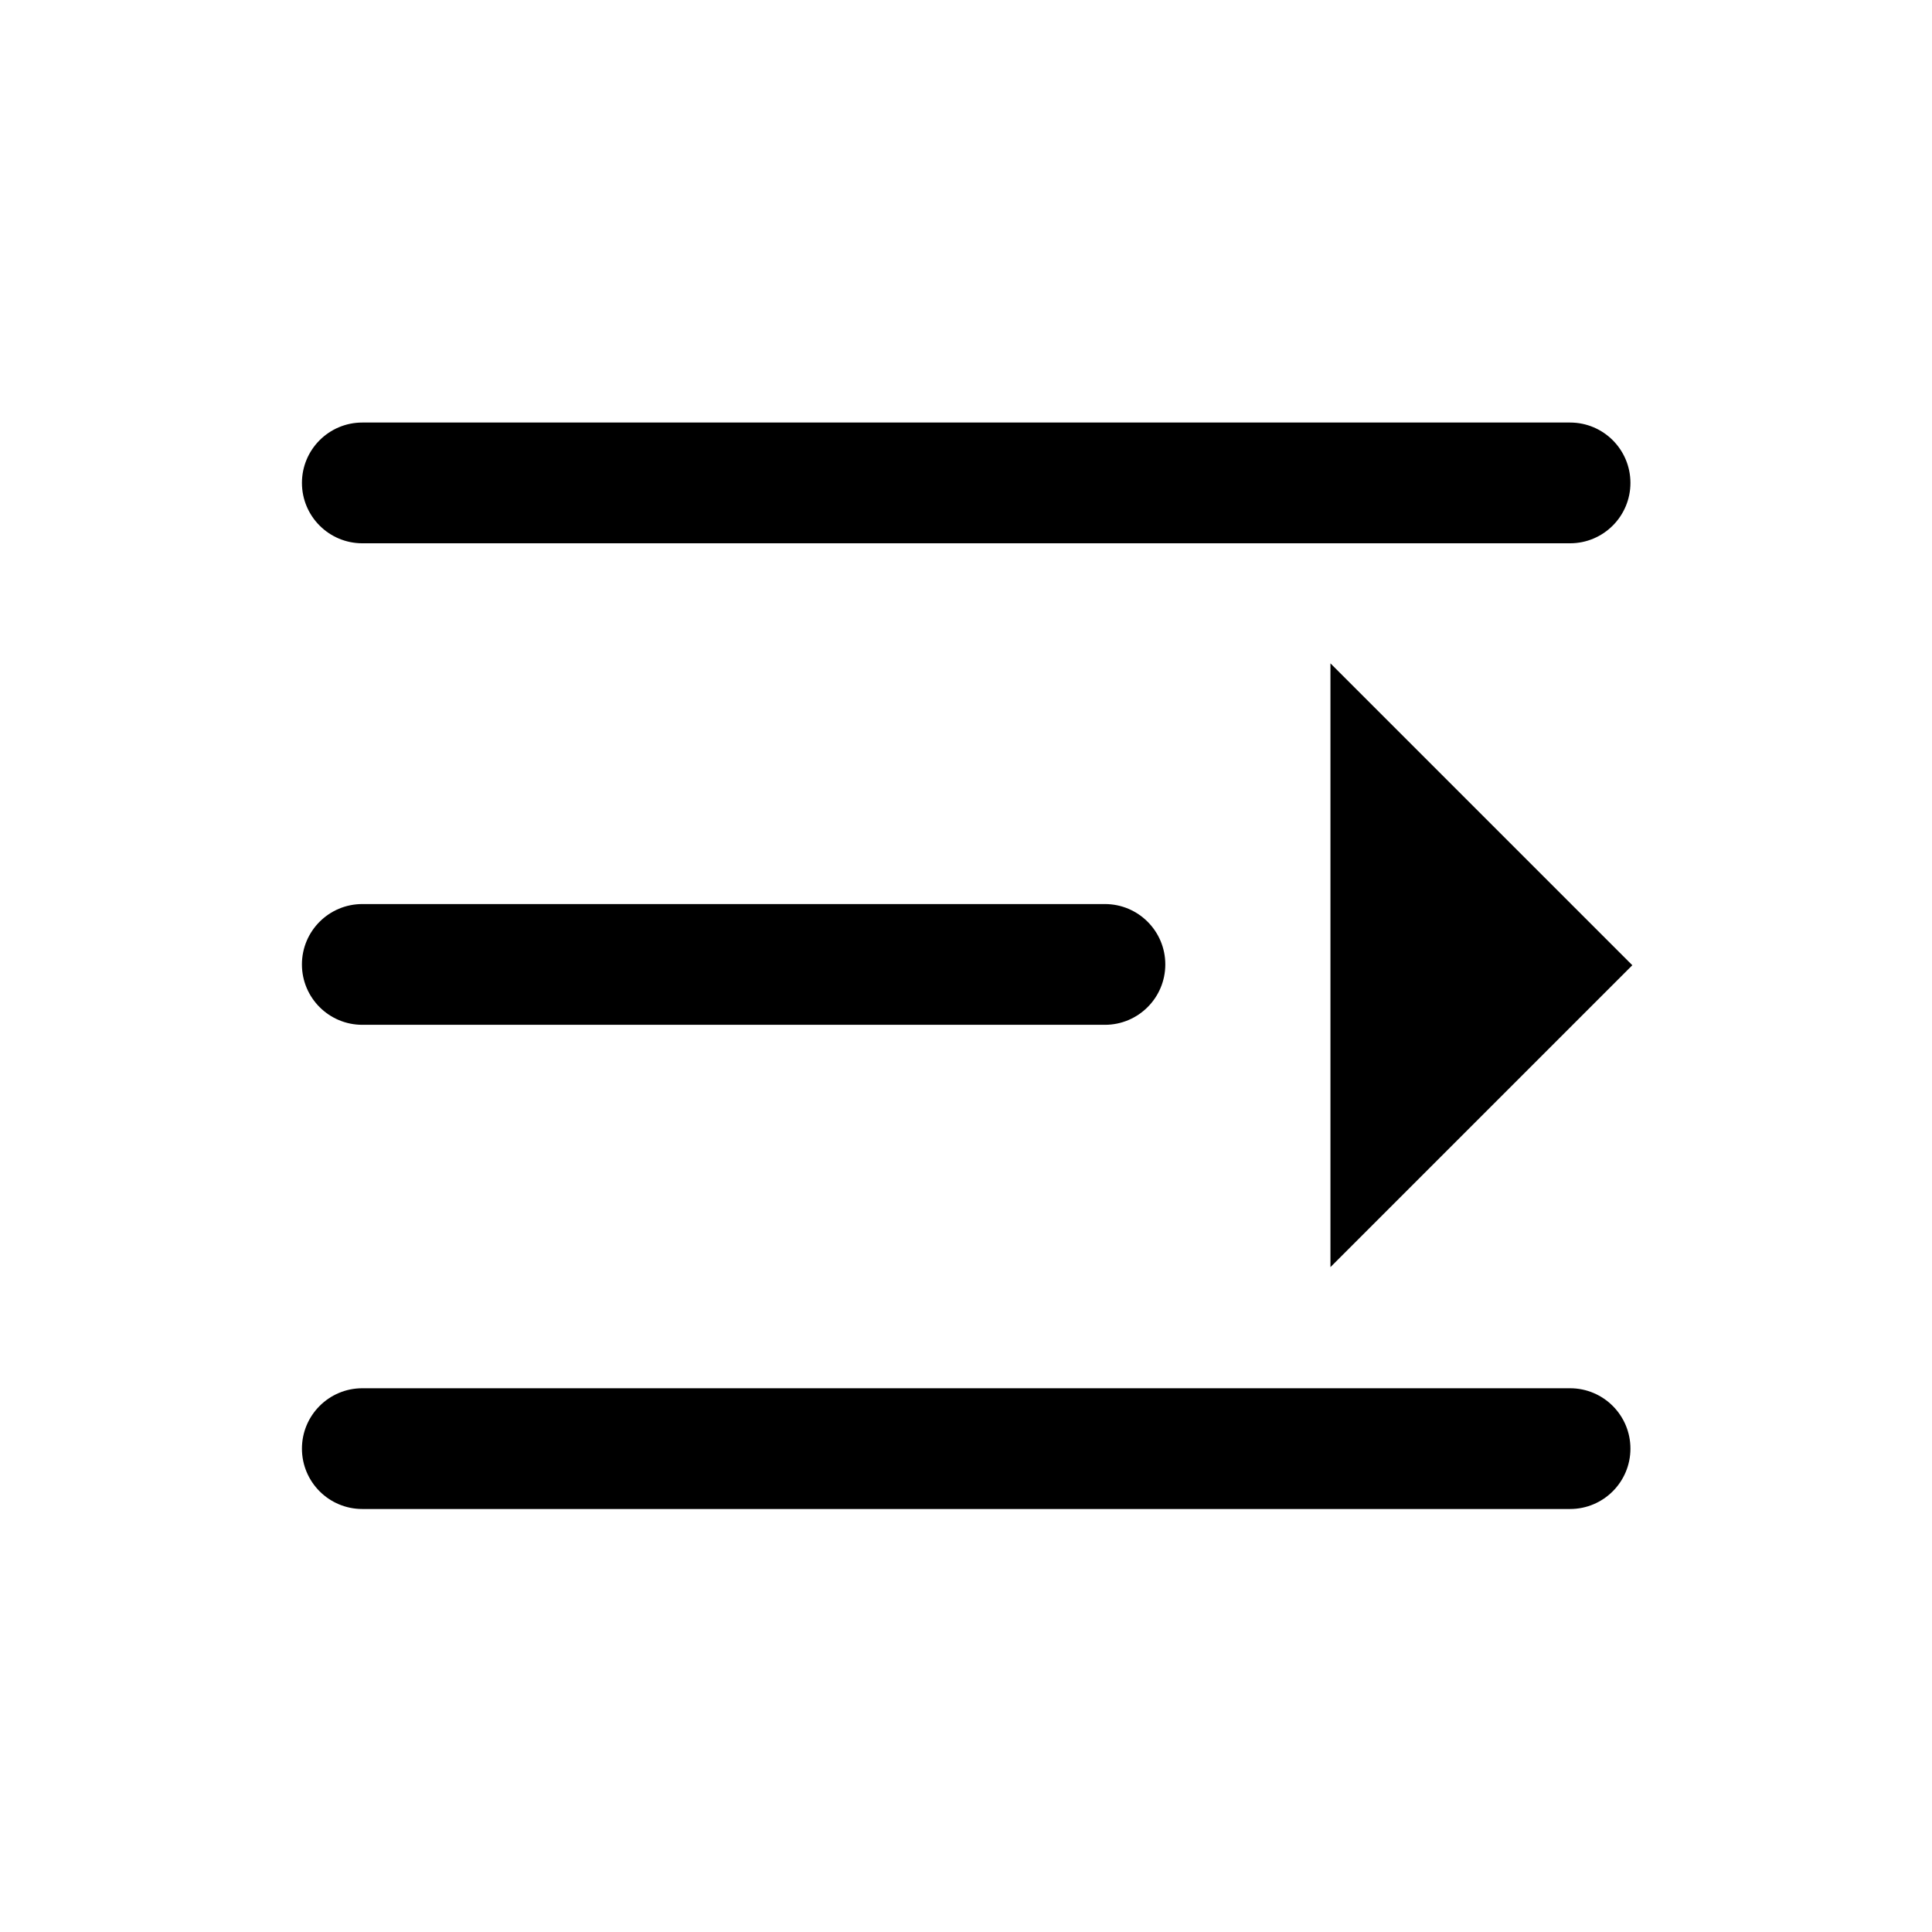
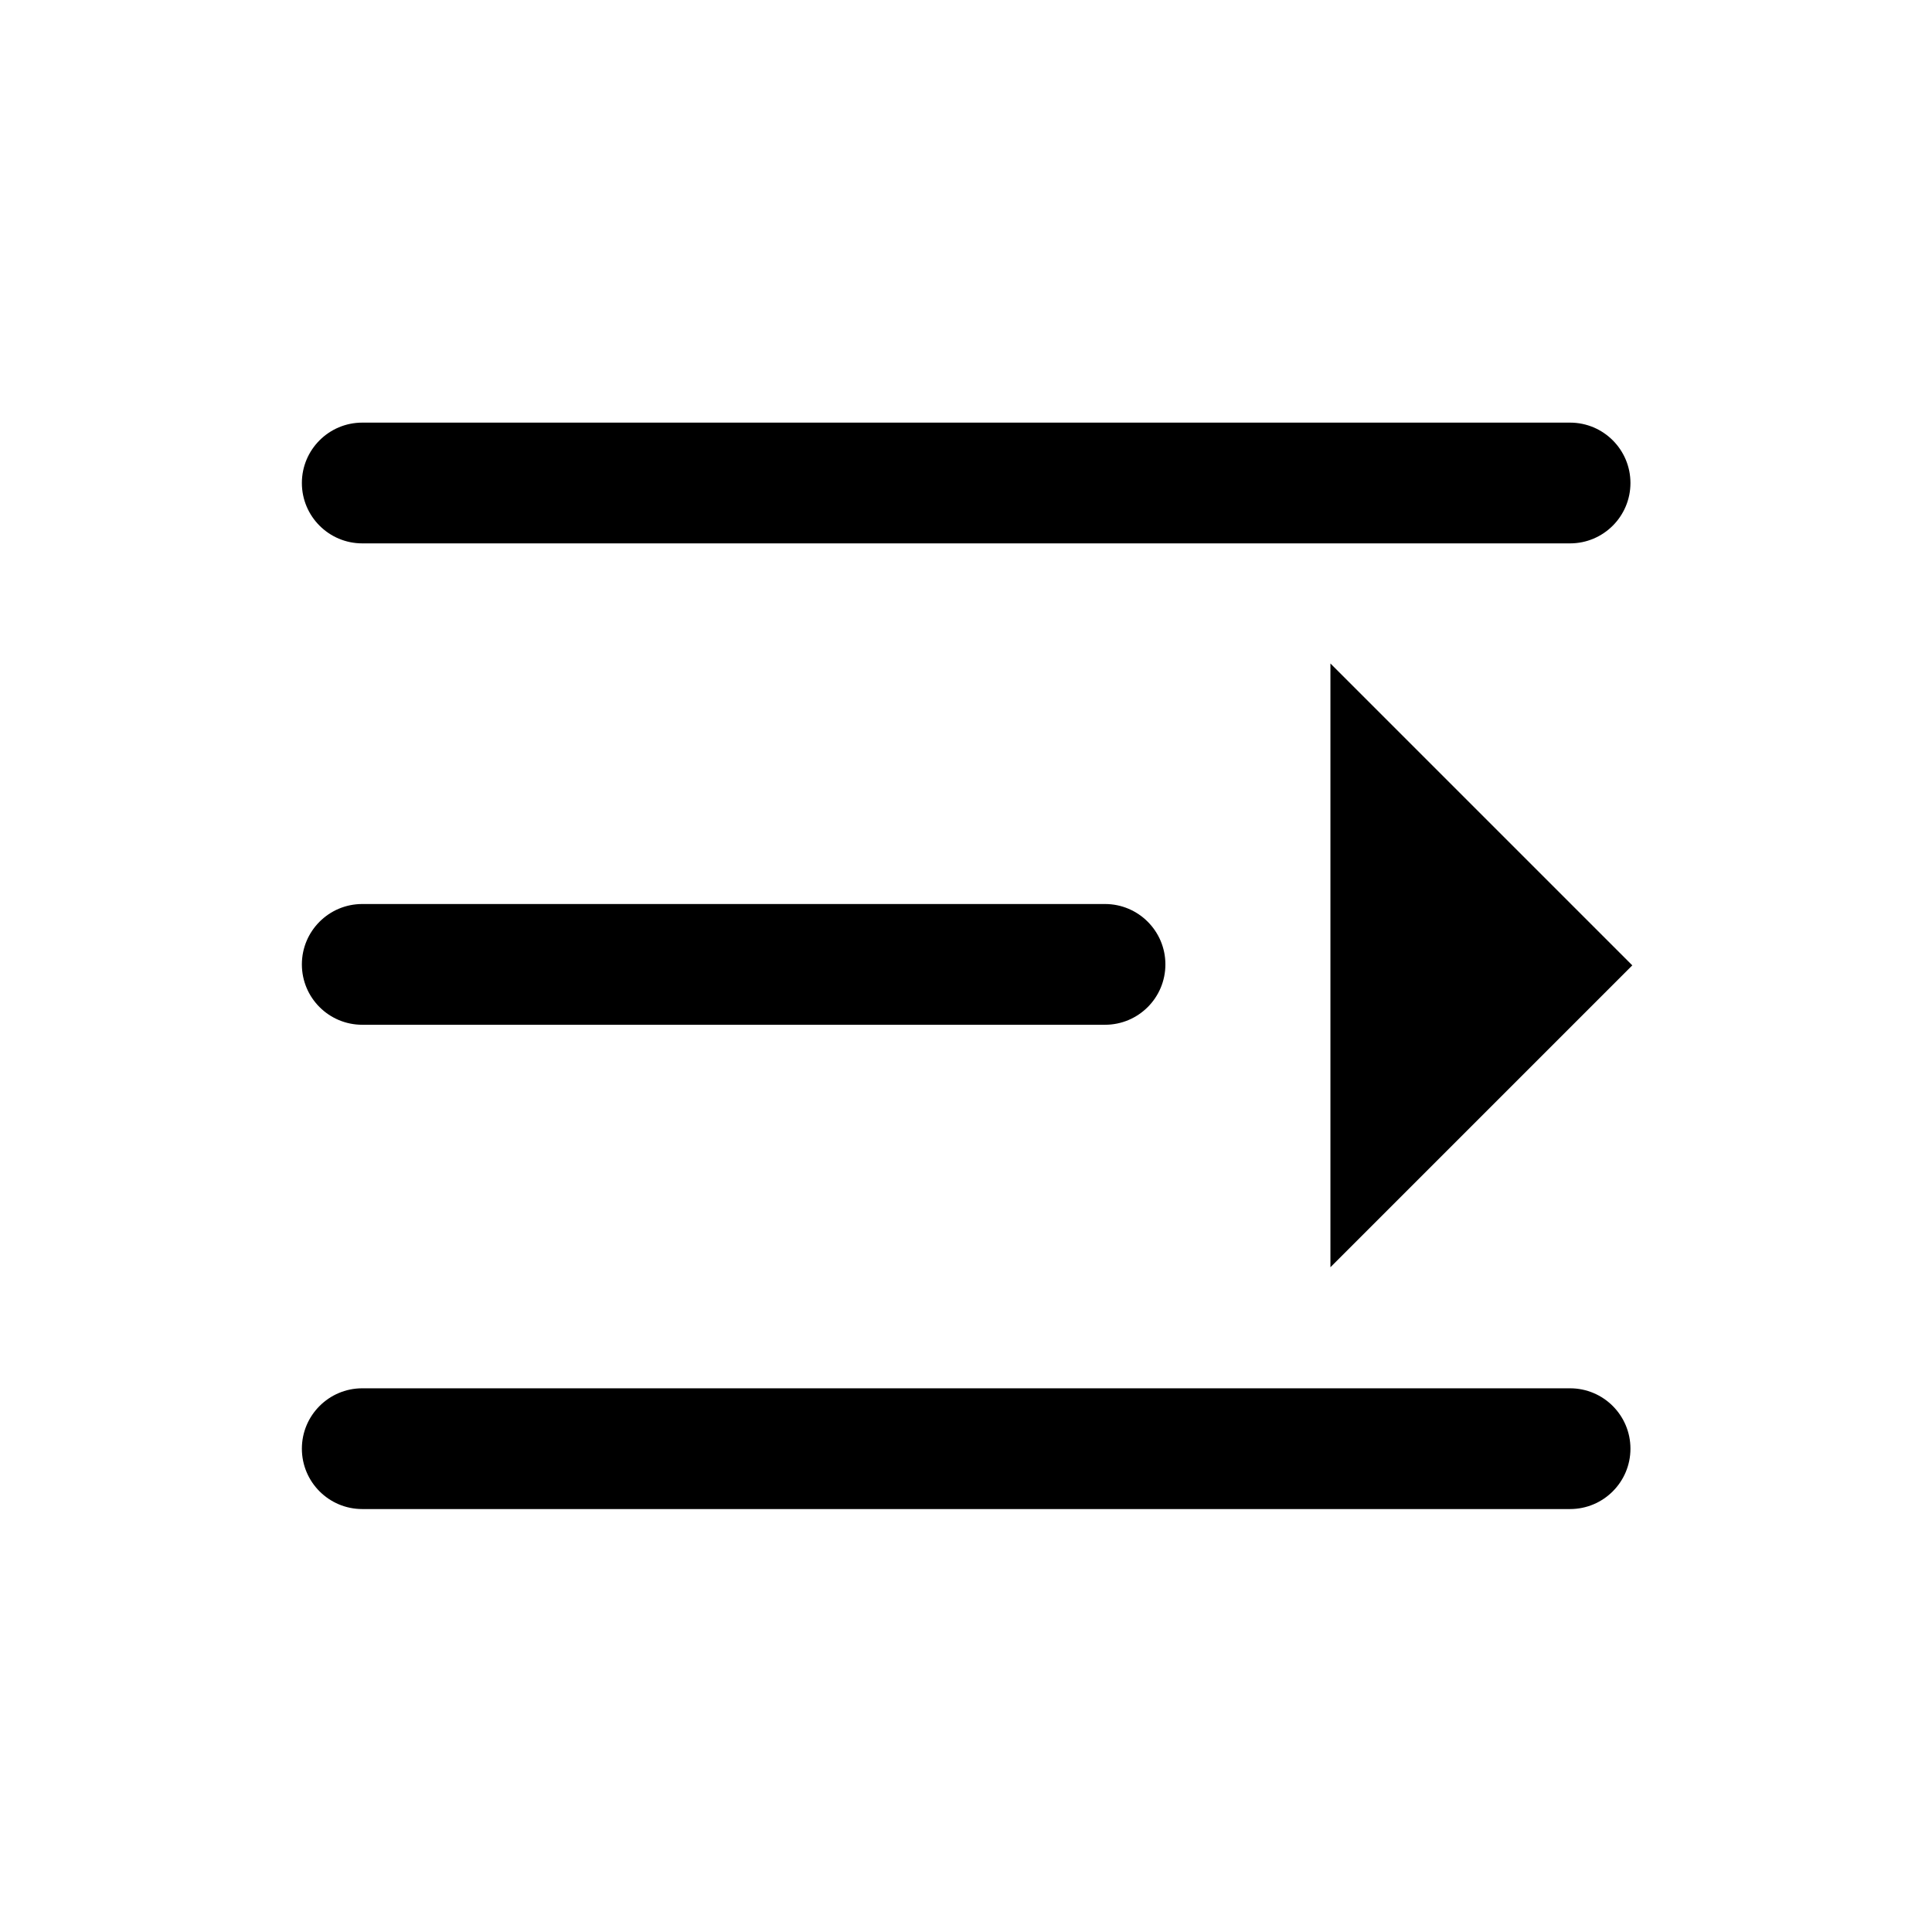
- <svg xmlns="http://www.w3.org/2000/svg" t="1640004982073" class="icon" viewBox="0 0 1024 1024" version="1.1" p-id="2866" width="200" height="200">
-   <defs>
-     <style type="text/css" />
-   </defs>
-   <path d="M192.037 287.953h640.124c17.673 0 32-14.327 32-32s-14.327-32-32-32H192.037c-17.673 0-32 14.327-32 32s14.327 32 32 32zM192.028 543.17h393.608c17.673 0 32-14.327 32-32s-14.327-32-32-32H192.028c-17.673 0-32 14.327-32 32s14.327 32 32 32zM832.161 735.802H192.037c-17.673 0-32 14.327-32 32s14.327 32 32 32h640.124c17.673 0 32-14.327 32-32s-14.327-32-32-32zM705.162 671.594l160-160-160-160z" fill="" p-id="2867" />
+ <svg xmlns="http://www.w3.org/2000/svg" width="24px" height="24px" viewBox="0 0 24 24" version="1.1">
+   <g id="surface1">
+     <path style=" stroke:none;fill-rule:nonzero;fill:rgb(0%,0%,0%);fill-opacity:1;" d="M 4.5 6.75 L 19.504 6.75 C 19.918 6.75 20.254 6.414 20.254 6 C 20.254 5.586 19.918 5.25 19.504 5.25 L 4.5 5.25 C 4.086 5.25 3.75 5.586 3.75 6 C 3.75 6.414 4.086 6.75 4.5 6.75 Z M 4.5 12.73 L 13.727 12.73 C 14.141 12.73 14.477 12.395 14.477 11.98 C 14.477 11.566 14.141 11.23 13.727 11.23 L 4.5 11.23 C 4.086 11.23 3.75 11.566 3.75 11.98 C 3.75 12.395 4.086 12.73 4.5 12.73 Z M 19.504 17.246 L 4.5 17.246 C 4.086 17.246 3.75 17.582 3.75 17.996 C 3.75 18.41 4.086 18.746 4.5 18.746 L 19.504 18.746 C 19.918 18.746 20.254 18.41 20.254 17.996 C 20.254 17.582 19.918 17.246 19.504 17.246 Z M 16.527 15.742 L 20.277 11.992 L 16.527 8.242 Z M 16.527 15.742 " />
+   </g>
</svg>
